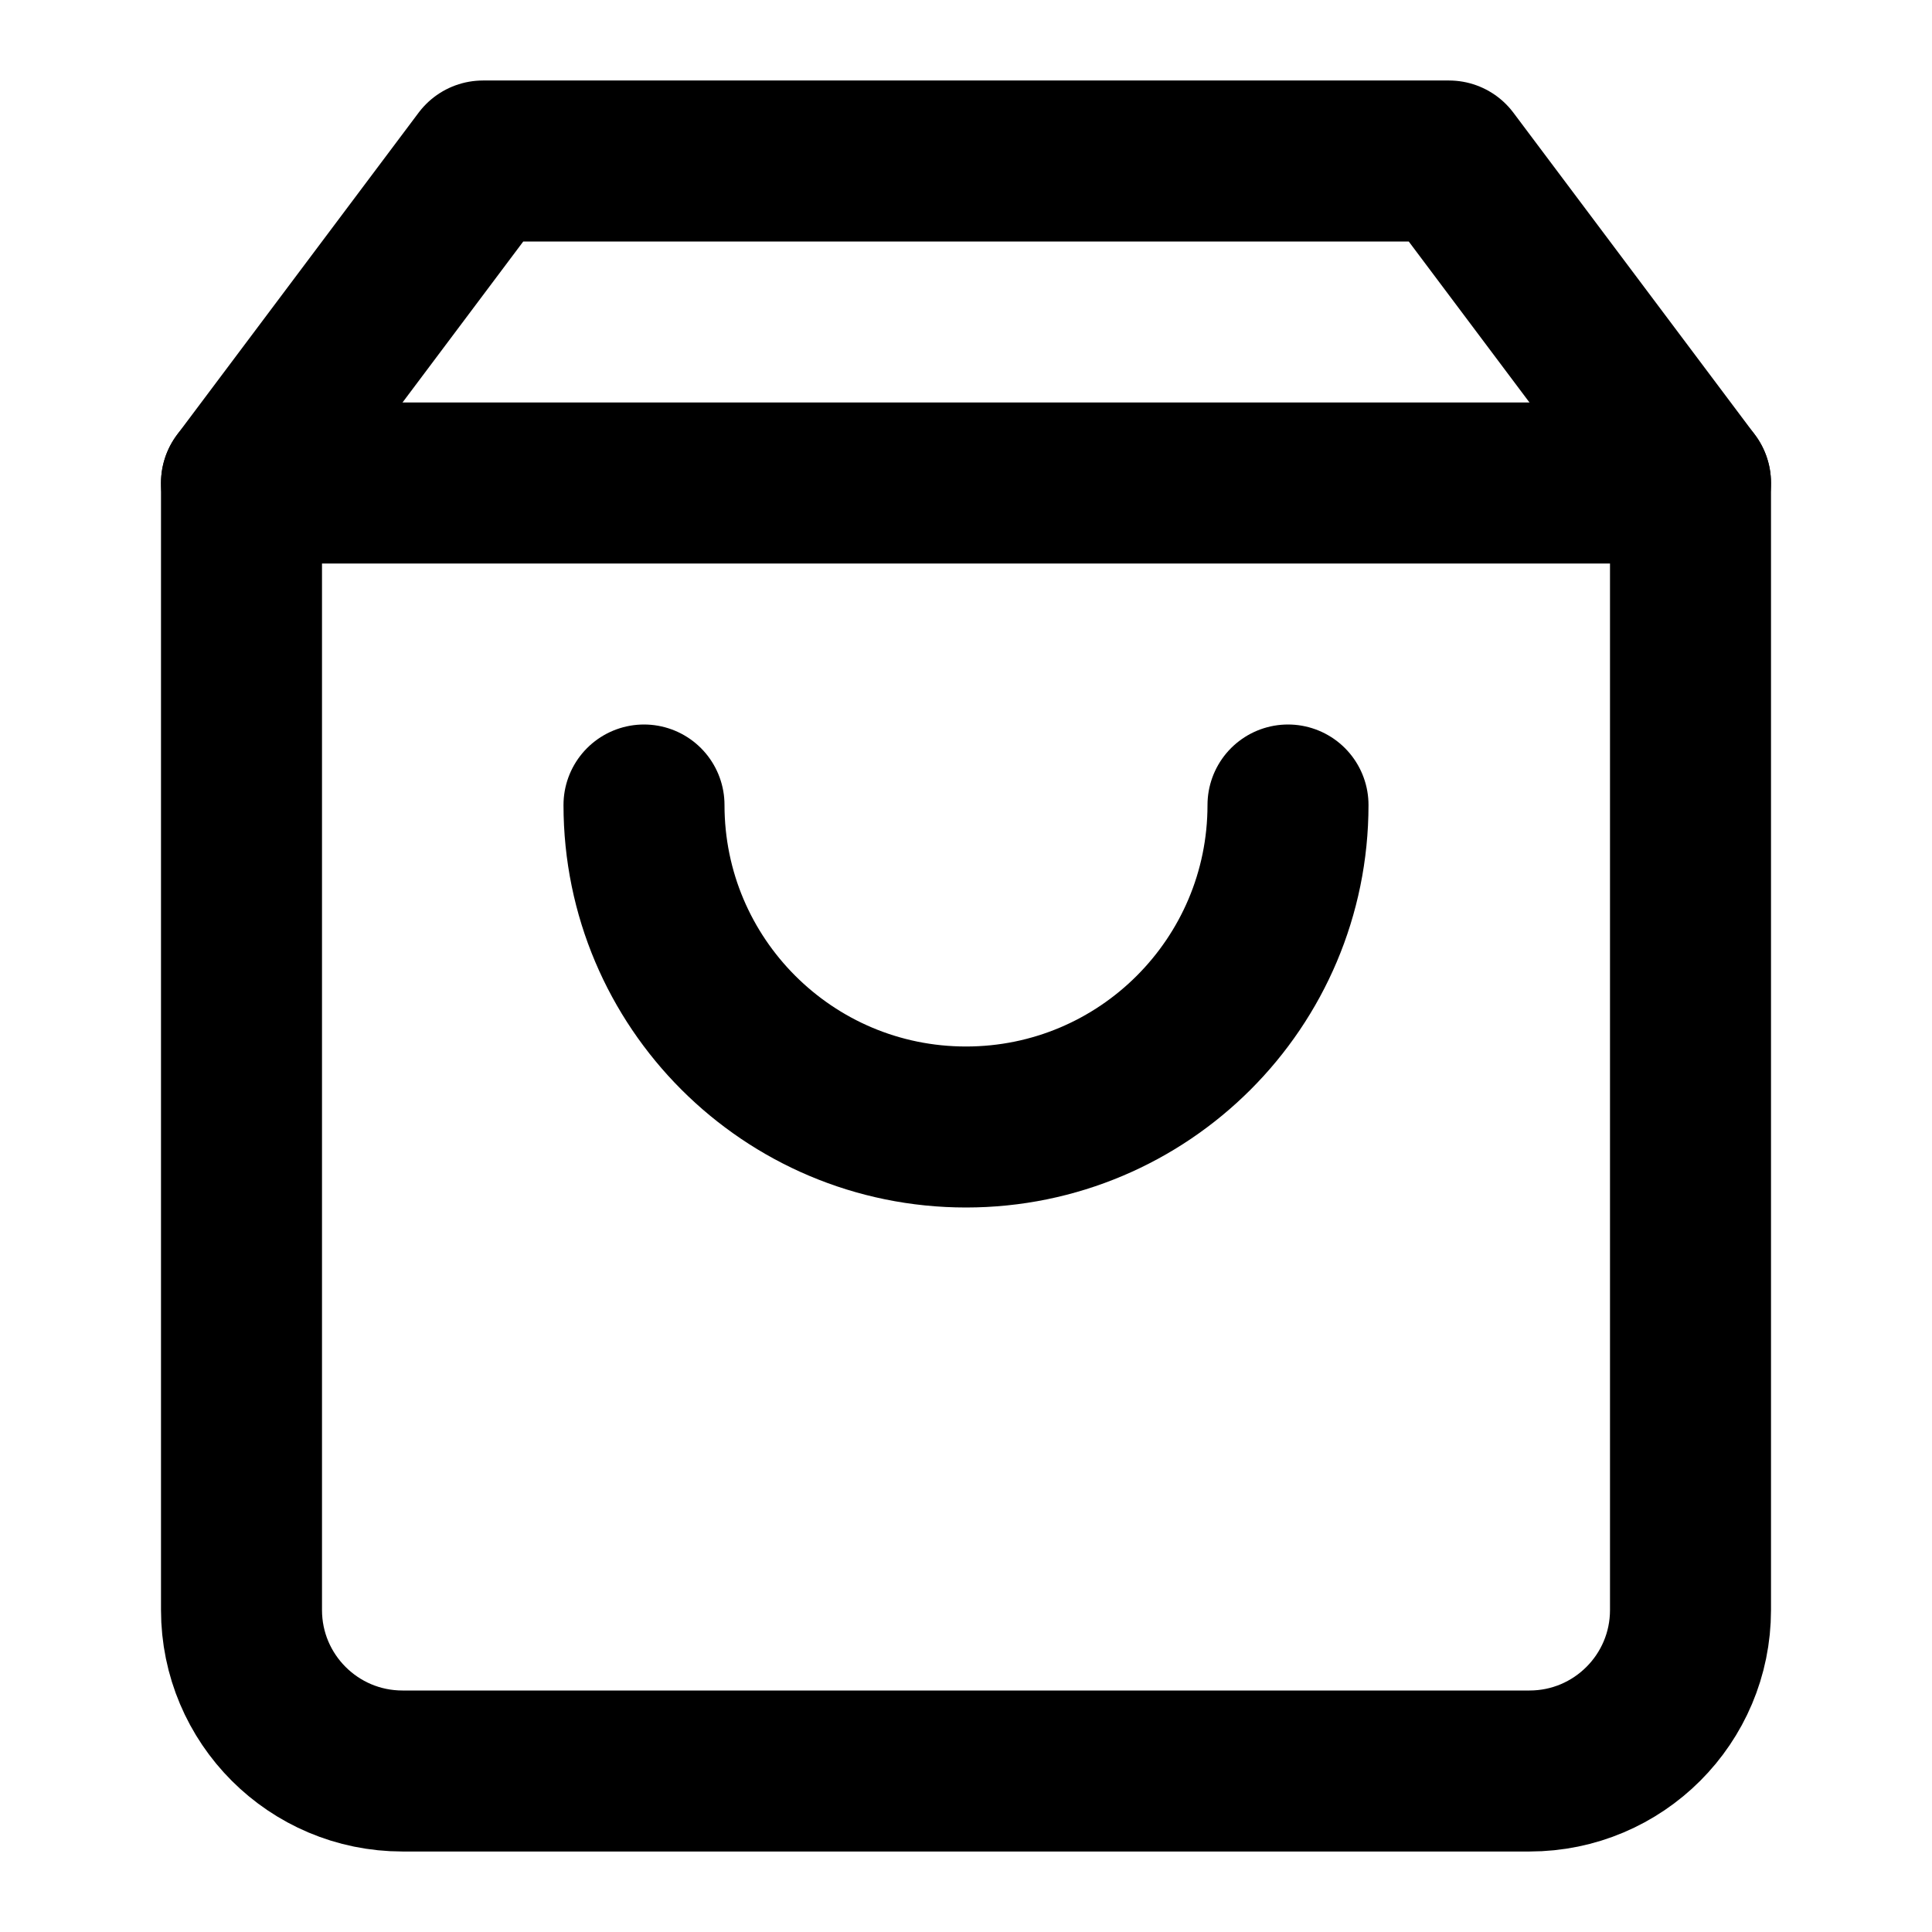
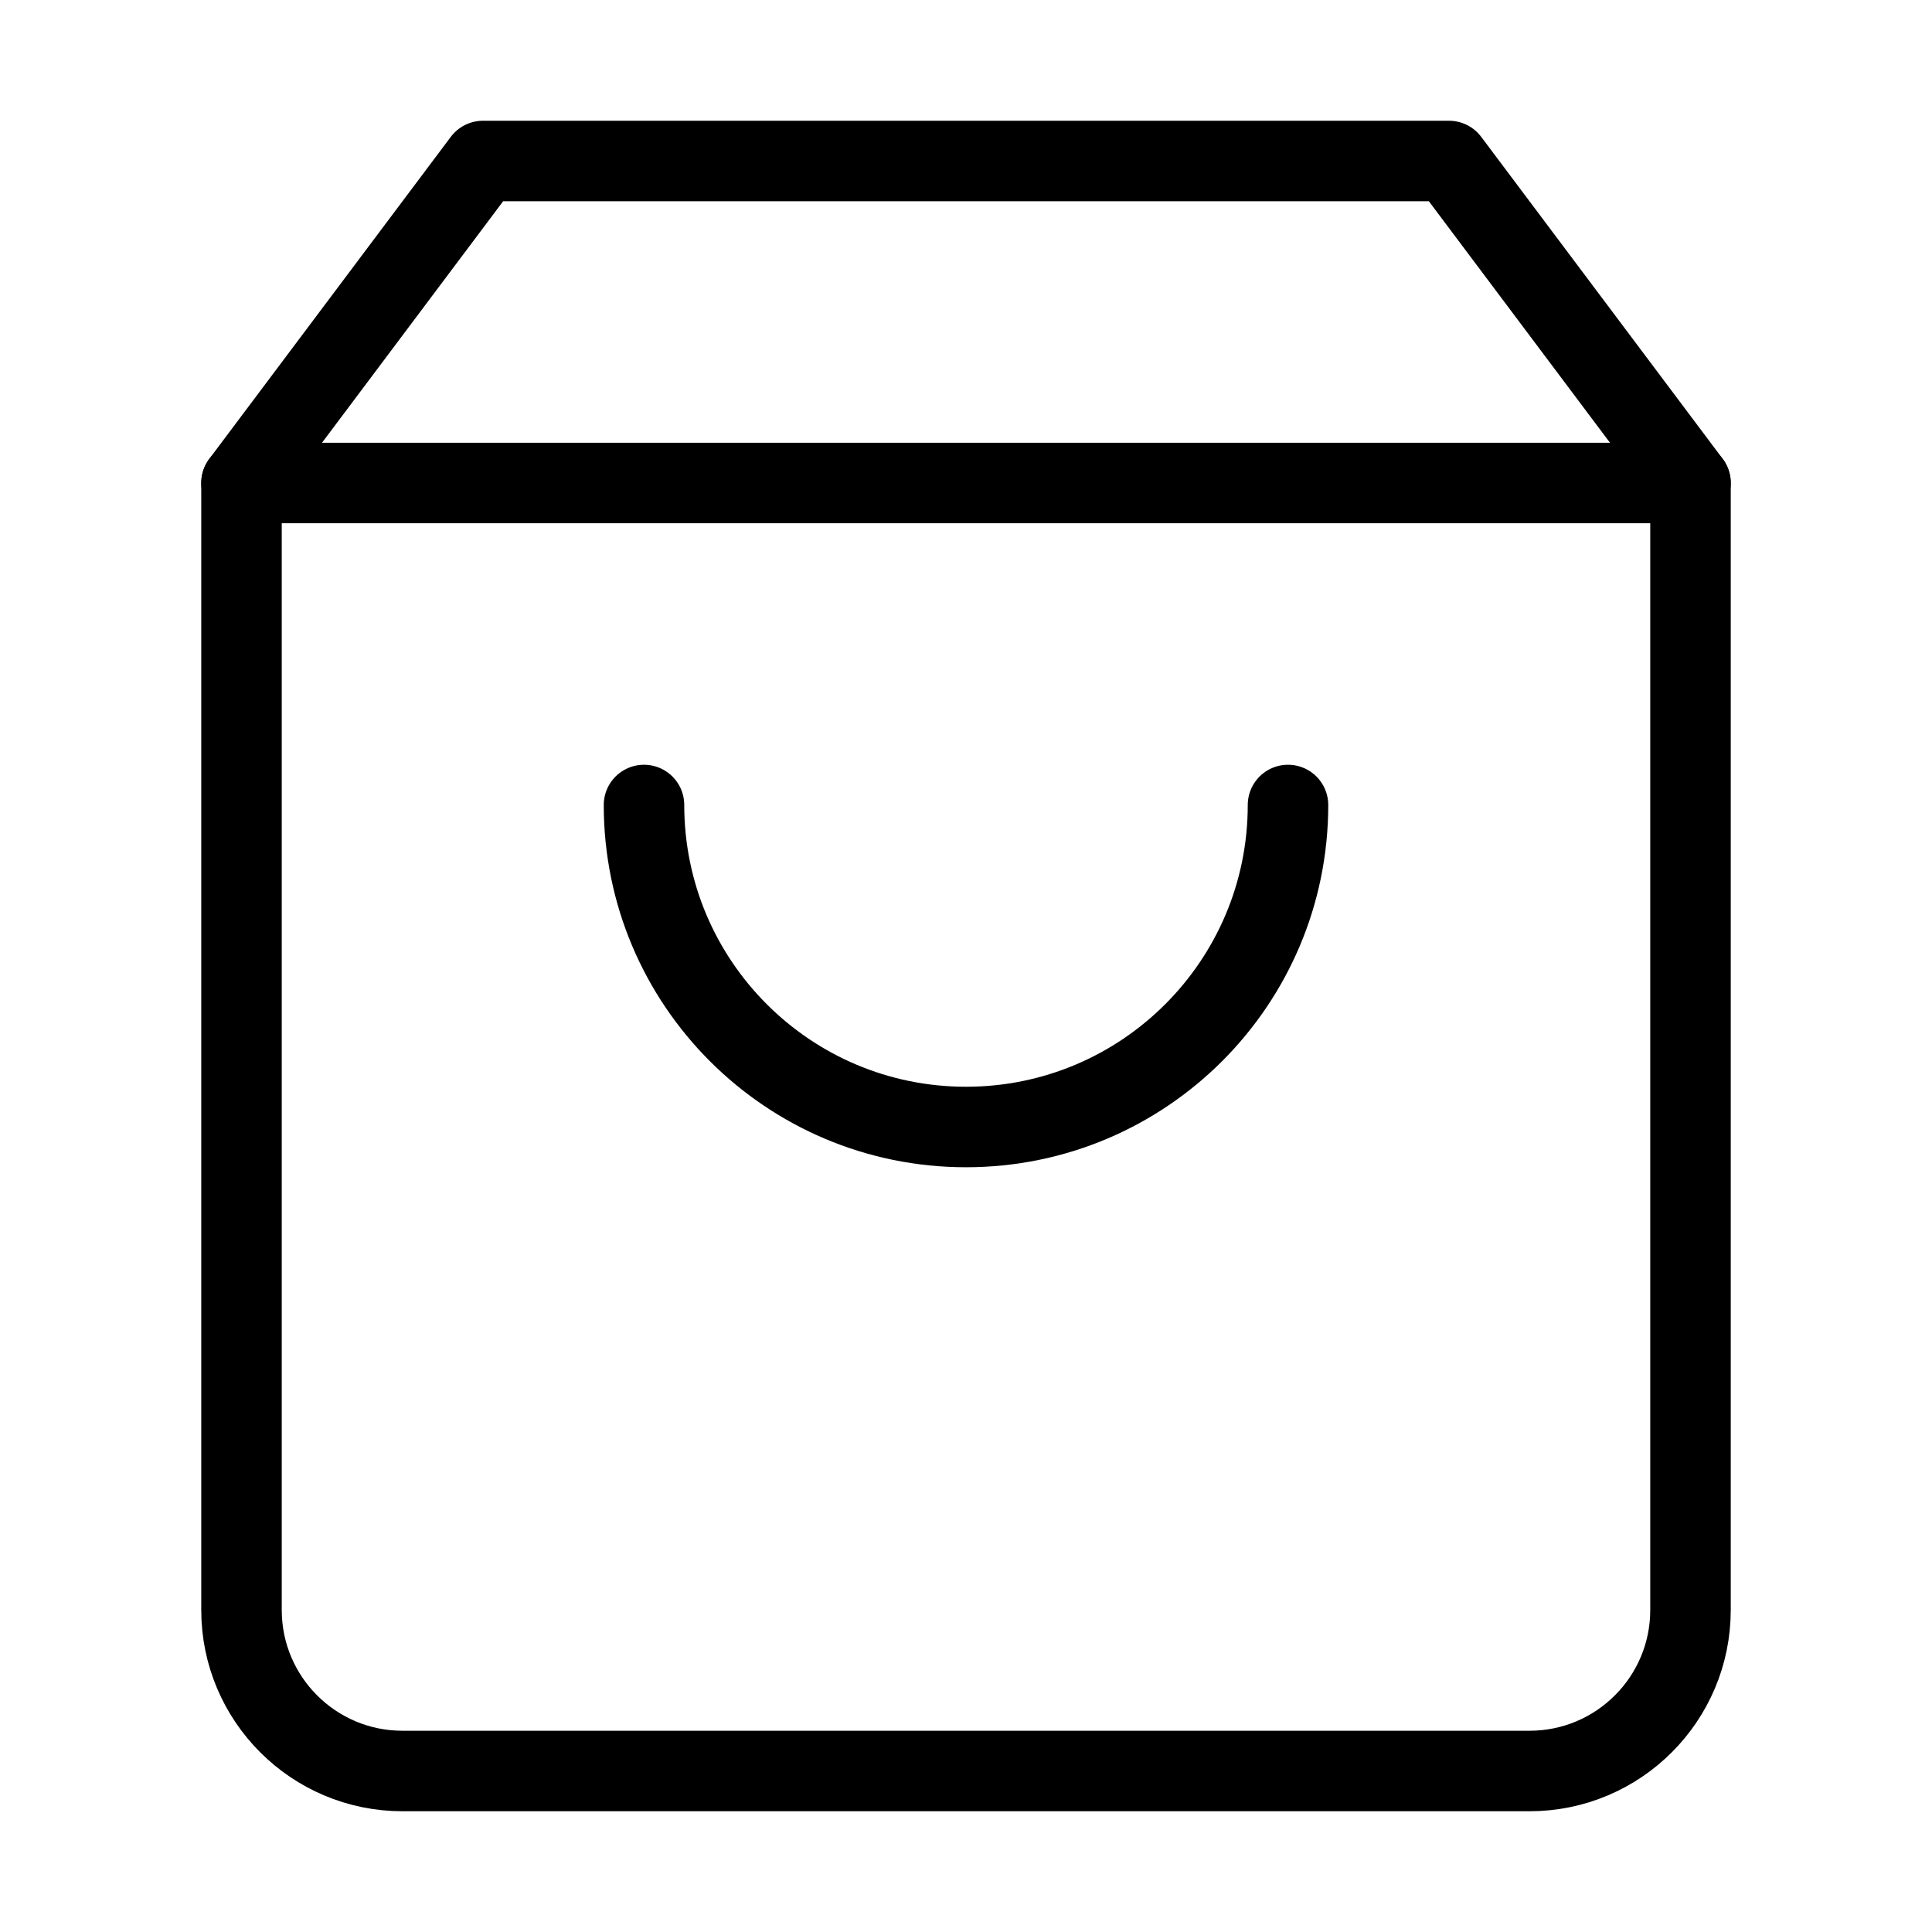
- <svg xmlns="http://www.w3.org/2000/svg" width="24" height="24" viewBox="0 0 24 24" fill="none" stroke="currentColor" stroke-width="2" stroke-linecap="round" stroke-linejoin="round" class="feather feather-shopping-bag">
+ <svg xmlns="http://www.w3.org/2000/svg" width="24" height="24" viewBox="0 0 24 24" fill="none" stroke="currentColor" stroke-width="1" stroke-linecap="round" stroke-linejoin="round" class="feather feather-shopping-bag">
  <path d="M6 2L3 6v14a2 2 0 0 0 2 2h14a2 2 0 0 0 2-2V6l-3-4z" />
  <line x1="3" y1="6" x2="21" y2="6" />
  <path d="M16 10a4 4 0 0 1-8 0" />
</svg>
